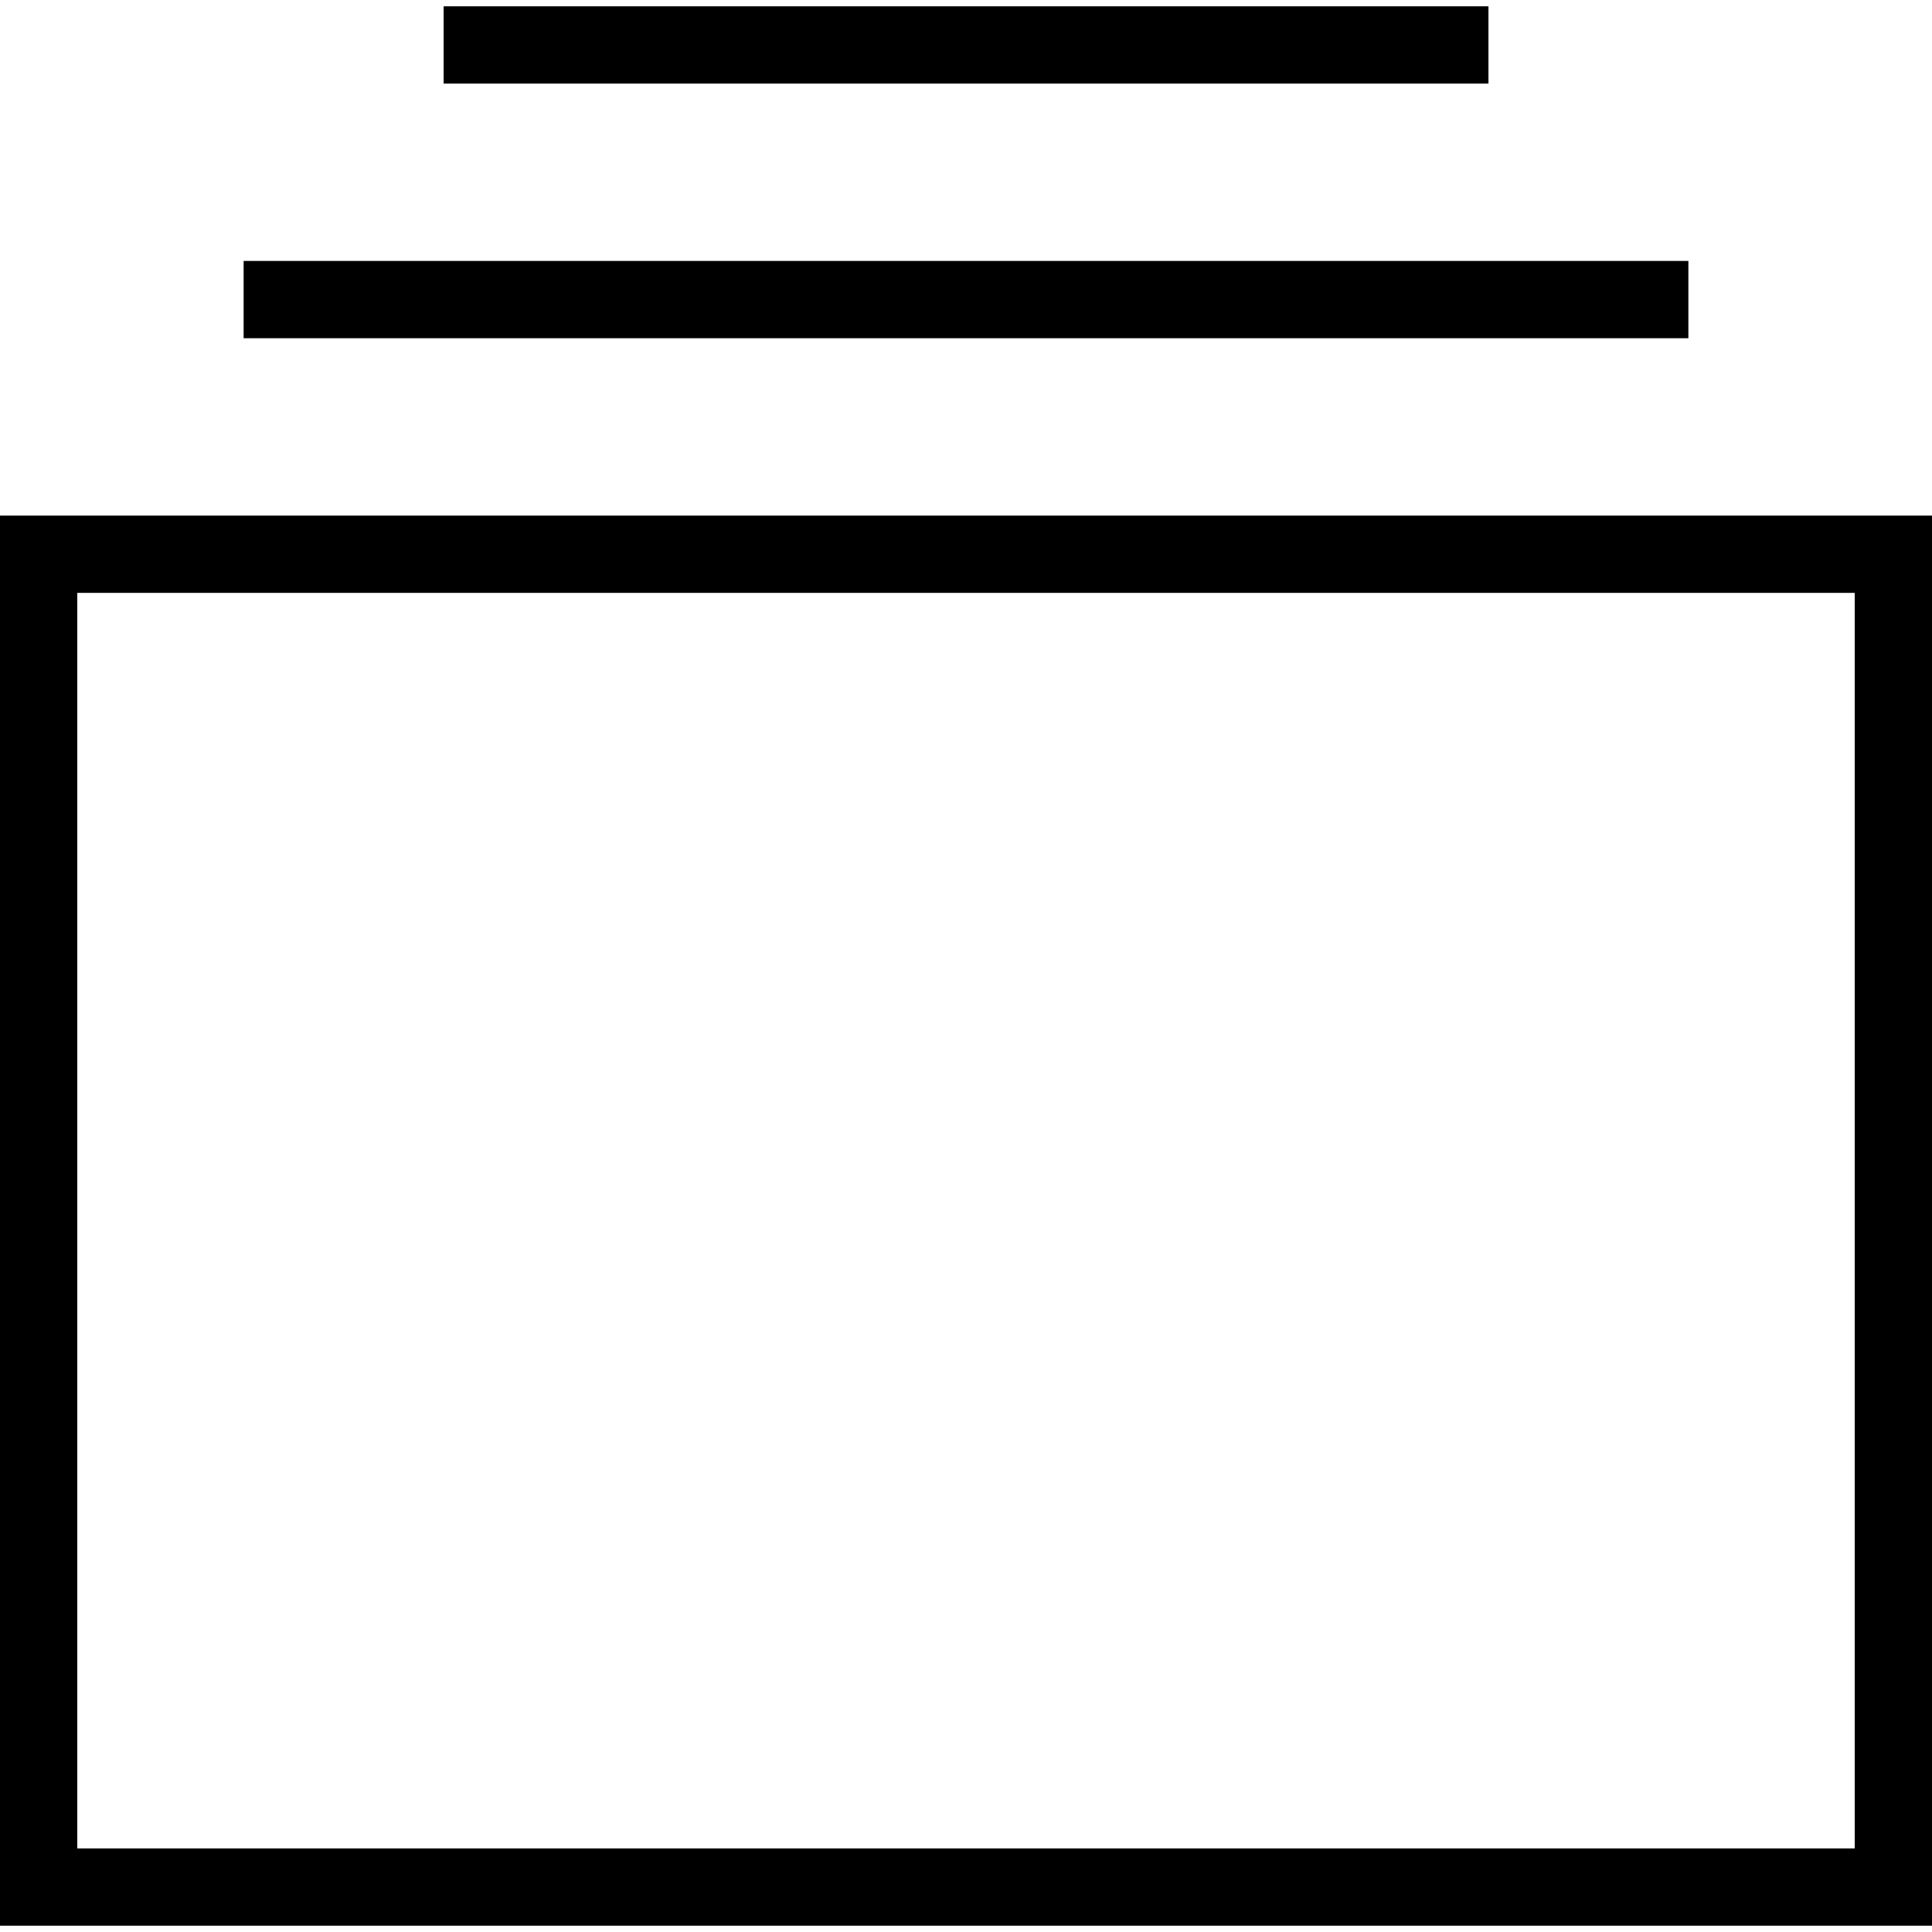
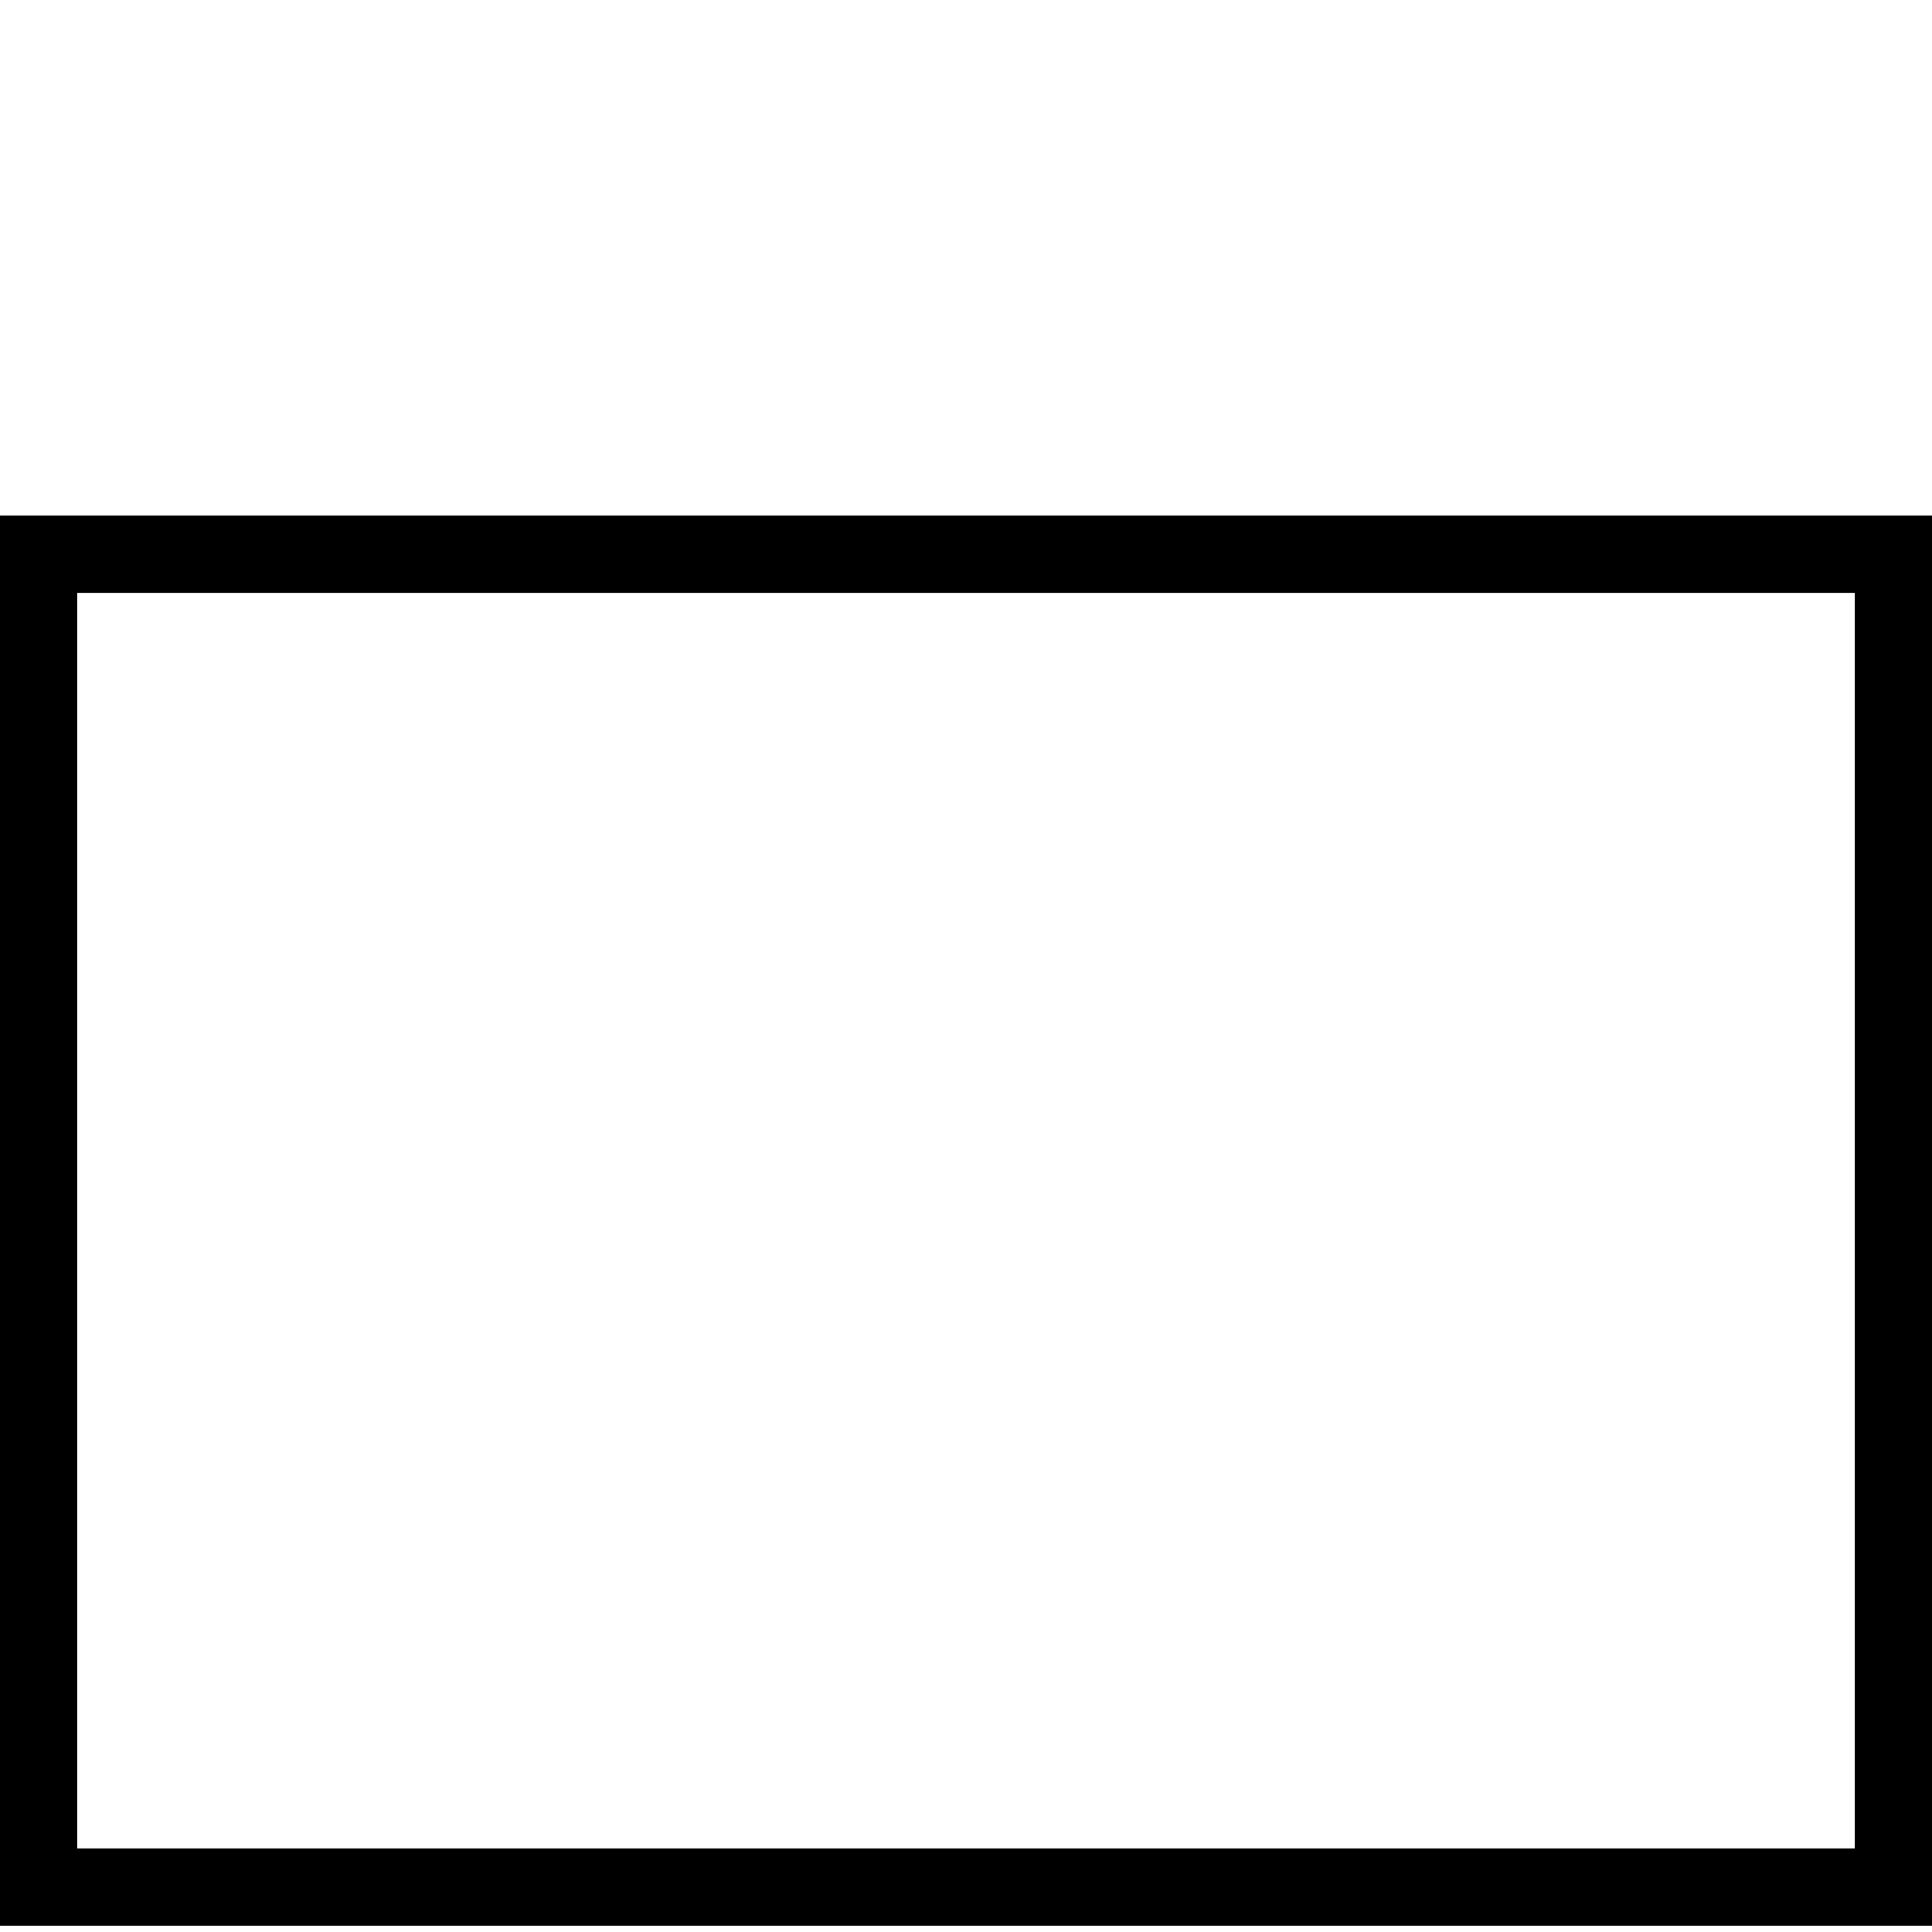
<svg xmlns="http://www.w3.org/2000/svg" fill="#000000" version="1.1" id="Layer_1" viewBox="0 0 492.308 492.308" xml:space="preserve">
  <g>
    <g>
      <path d="M0,131.384v359.317h492.308V131.384H0z M472.615,471.009H19.692V151.076h452.923V471.009z" />
    </g>
  </g>
  <g>
    <g>
-       <rect x="62.08" y="66.493" width="368.148" height="19.692" />
+       <rect x="62.08" y="66.493" />
    </g>
  </g>
  <g>
    <g>
-       <rect x="113.044" y="1.607" width="266.24" height="19.692" />
+       <rect x="113.044" y="1.607" />
    </g>
  </g>
</svg>
